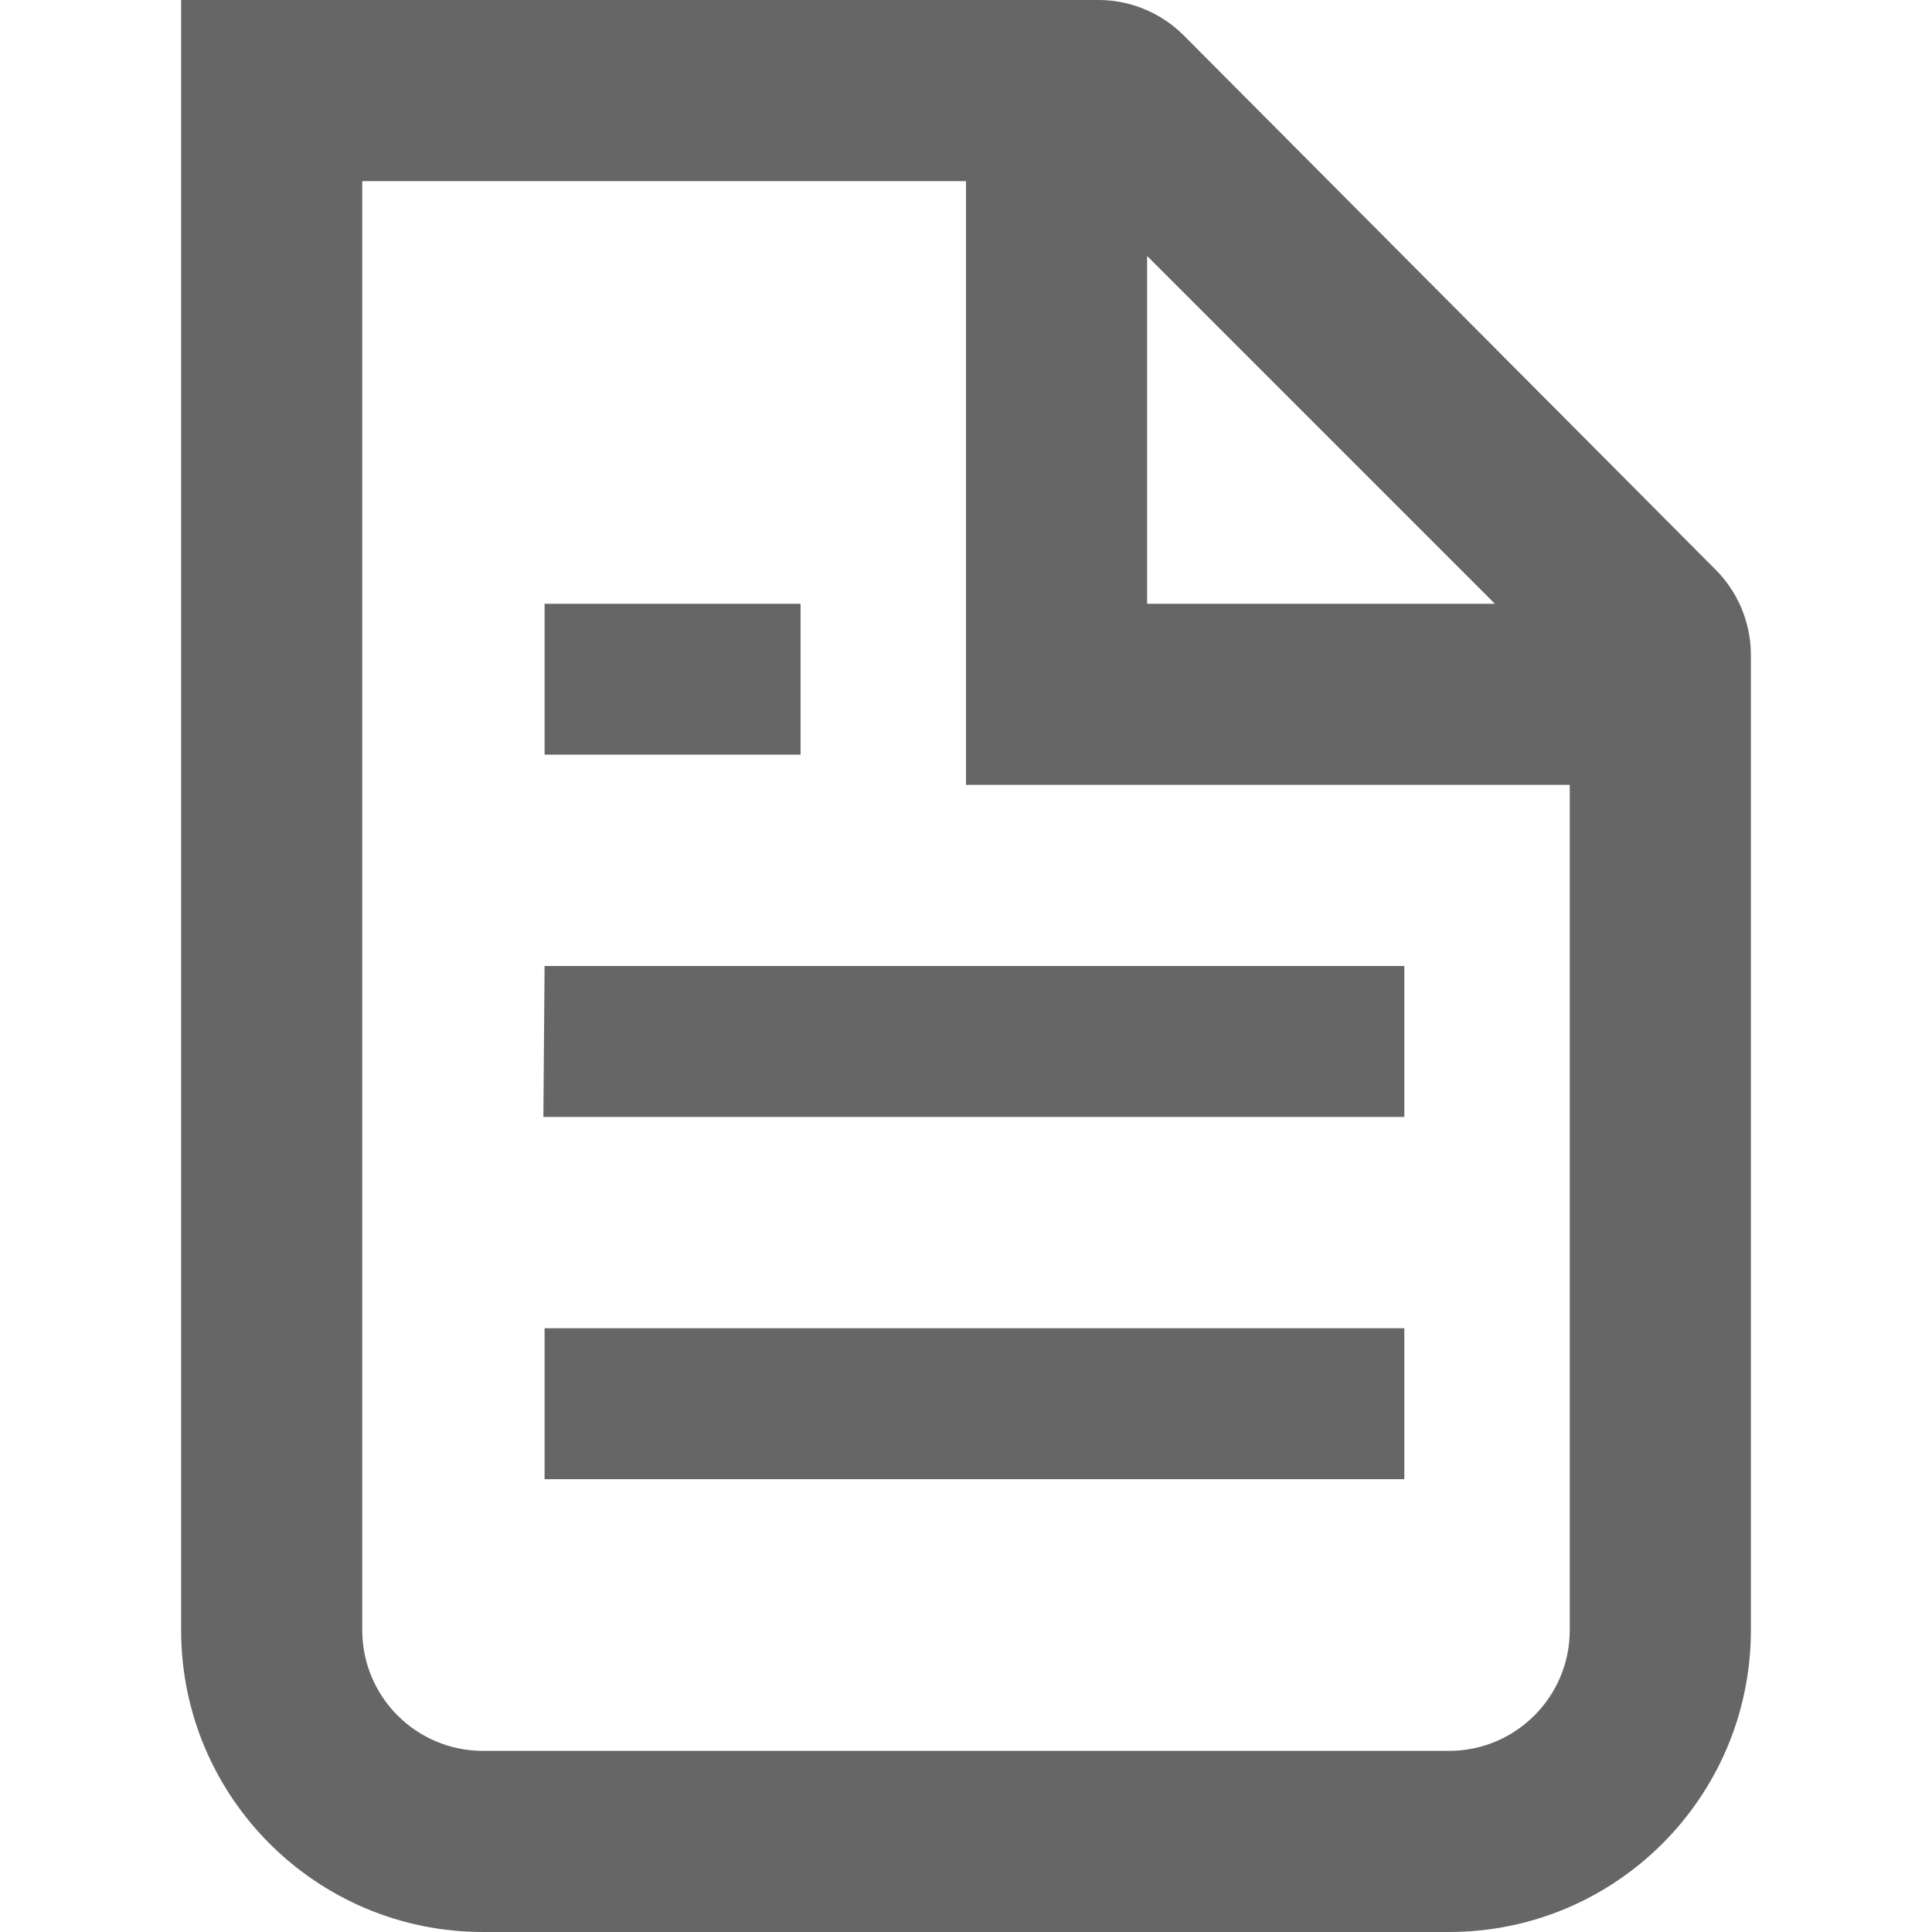
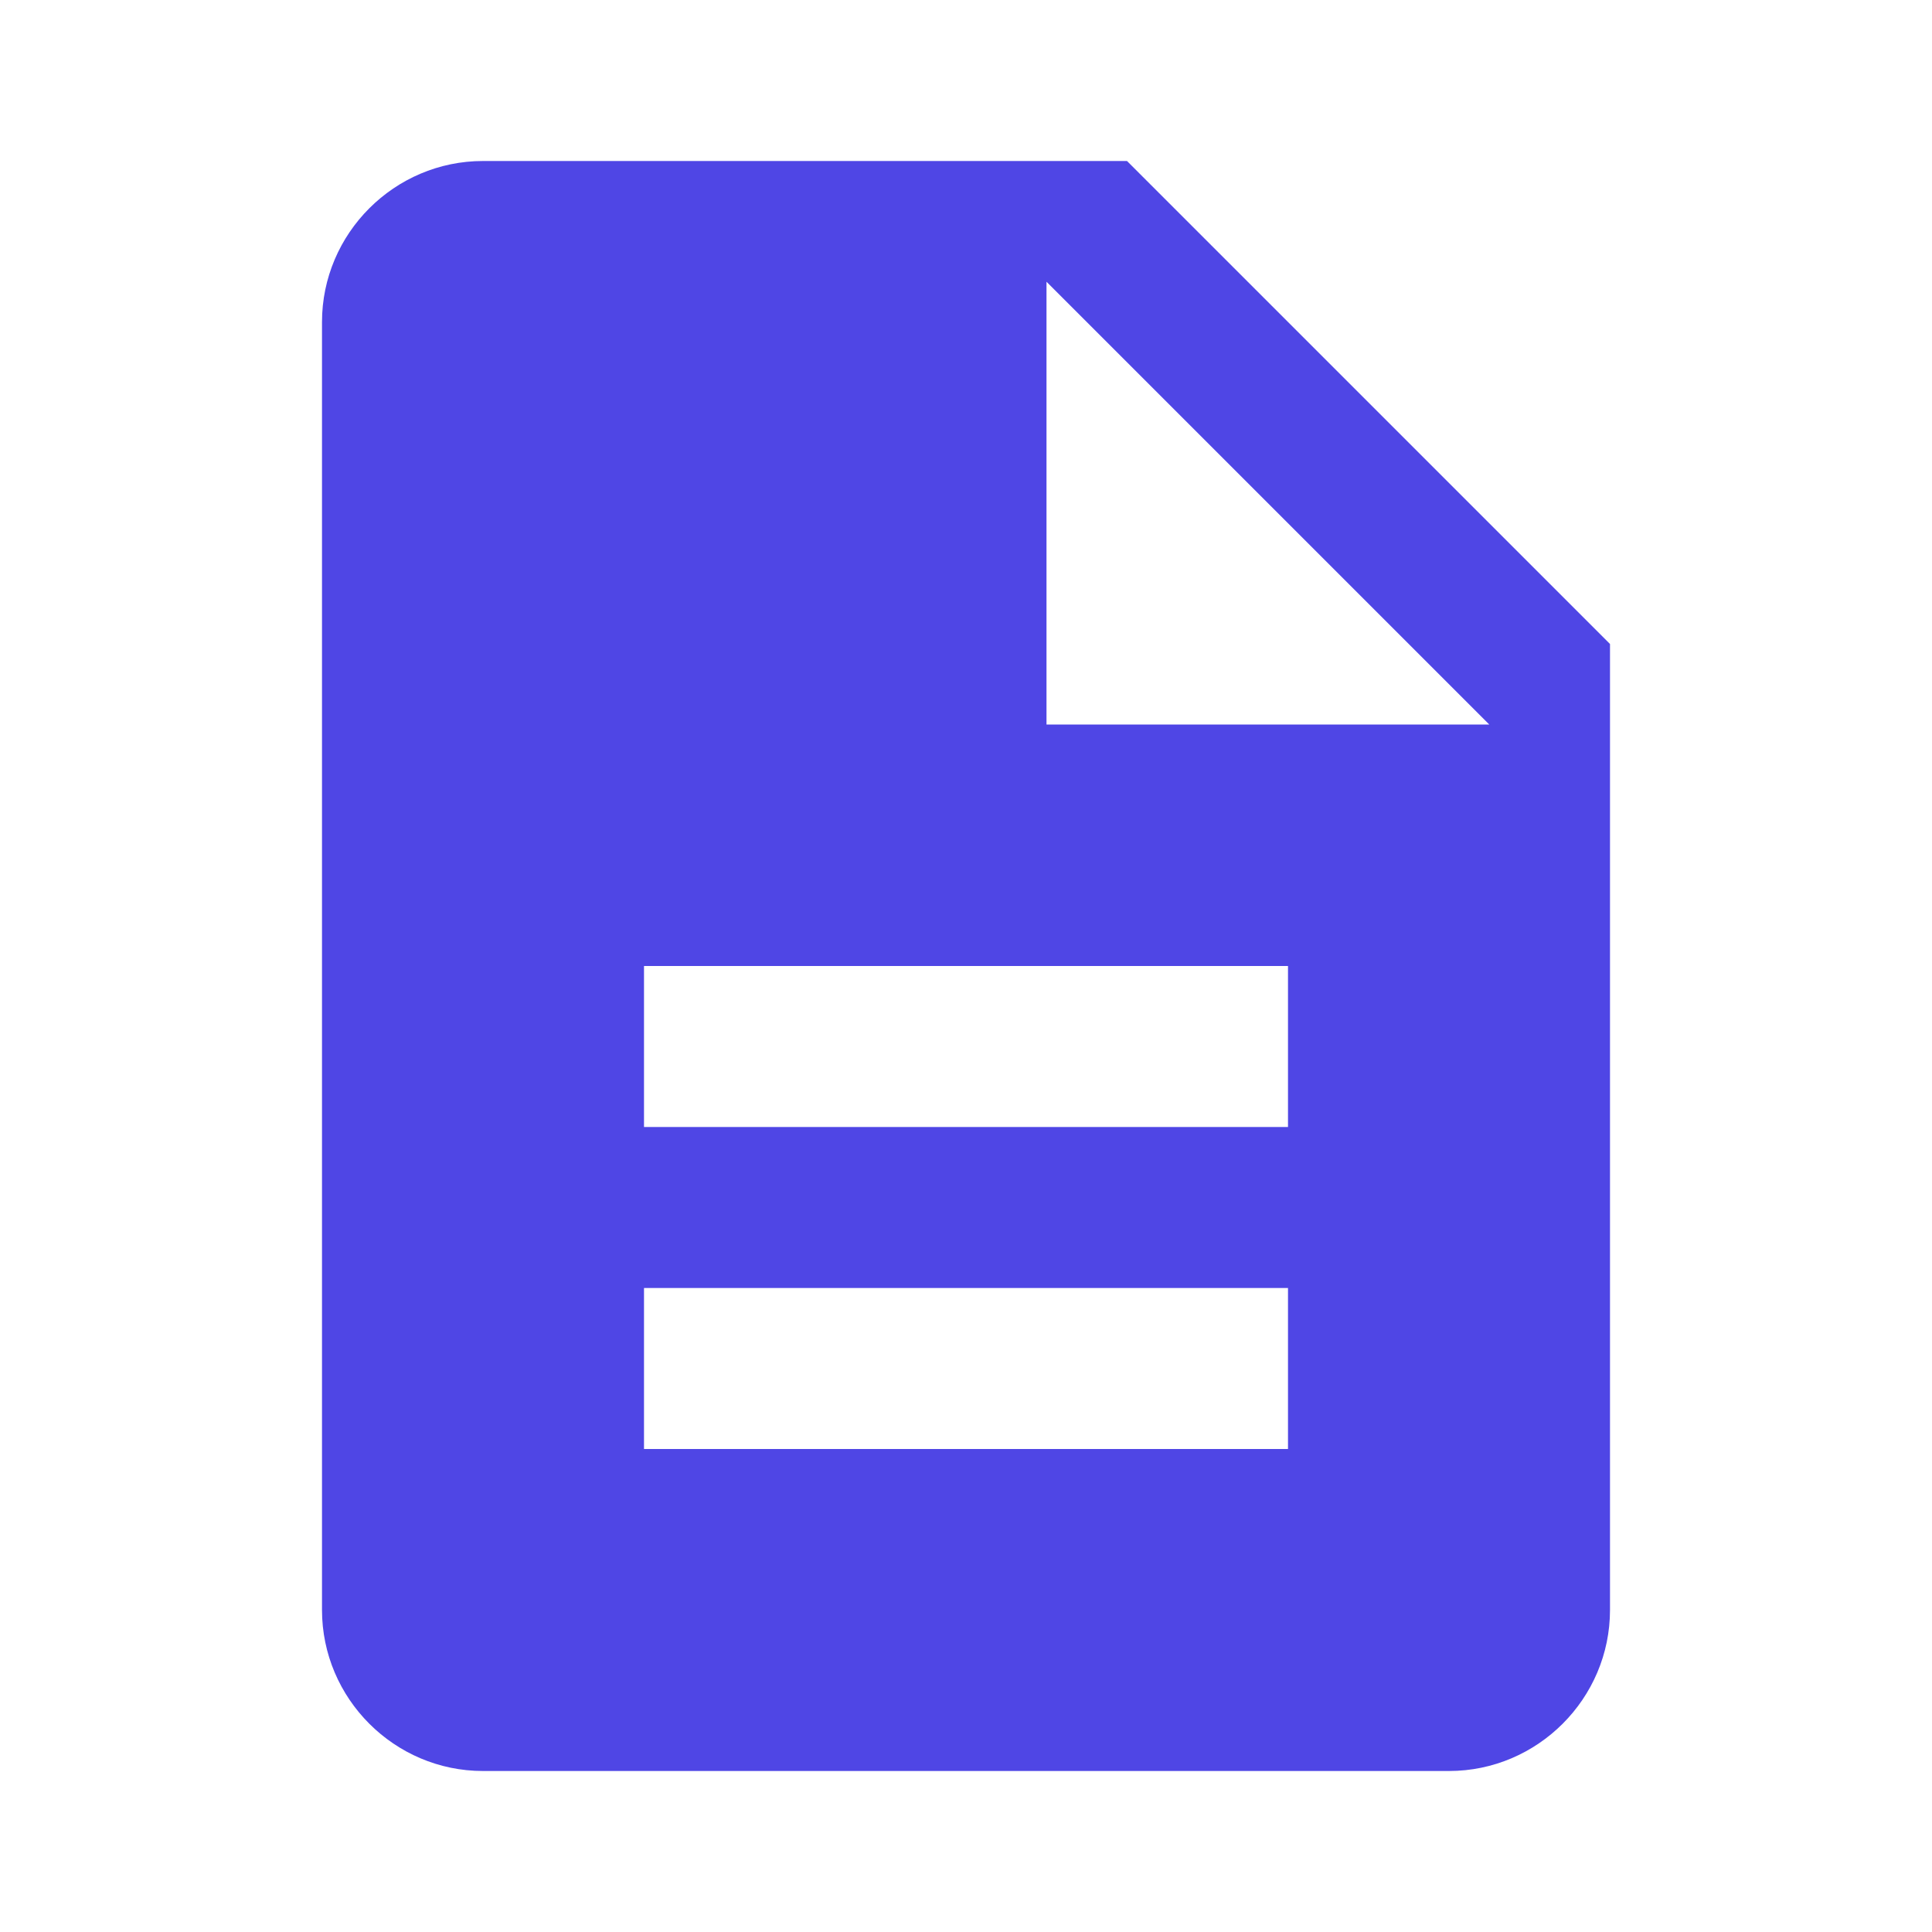
- <svg xmlns="http://www.w3.org/2000/svg" fill="none" viewBox="0 0 16 16">
-   <path d="M14.5 13.5V5.41a1 1 0 0 0-.3-.7L9.8.29A1 1 0 0 0 9.08 0H1.5v13.5A2.5 2.5 0 0 0 4 16h8a2.5 2.5 0 0 0 2.5-2.5m-1.5 0v-7H8v-5H3v12a1 1 0 0 0 1 1h8a1 1 0 0 0 1-1M9.5 5V2.12L12.38 5zM5.13 5h-.62v1.25h2.12V5zm-.62 3h7.12v1.25H4.5zm.62 3h-.62v1.25h7.12V11z" clip-rule="evenodd" fill="#666" fill-rule="evenodd" />
+ <svg xmlns="http://www.w3.org/2000/svg" width="24px" height="24px" viewBox="0 0 24 24" version="1.1">
+   <g stroke="none" stroke-width="1" fill="none" fill-rule="evenodd">
+     <path d="M14,2 L6,2 C4.9,2 4,2.9 4,4 L4,20 C4,21.1 4.9,22 6,22 L18,22 C19.1,22 20,21.1 20,20 L20,8 L14,2 Z M16,18 L8,18 L8,16 L16,16 L16,18 Z M16,14 L8,14 L8,12 L16,12 L16,14 Z M13,9 L13,3.5 L18.5,9 L13,9 Z" fill="#4F46E5" />
+   </g>
</svg>
